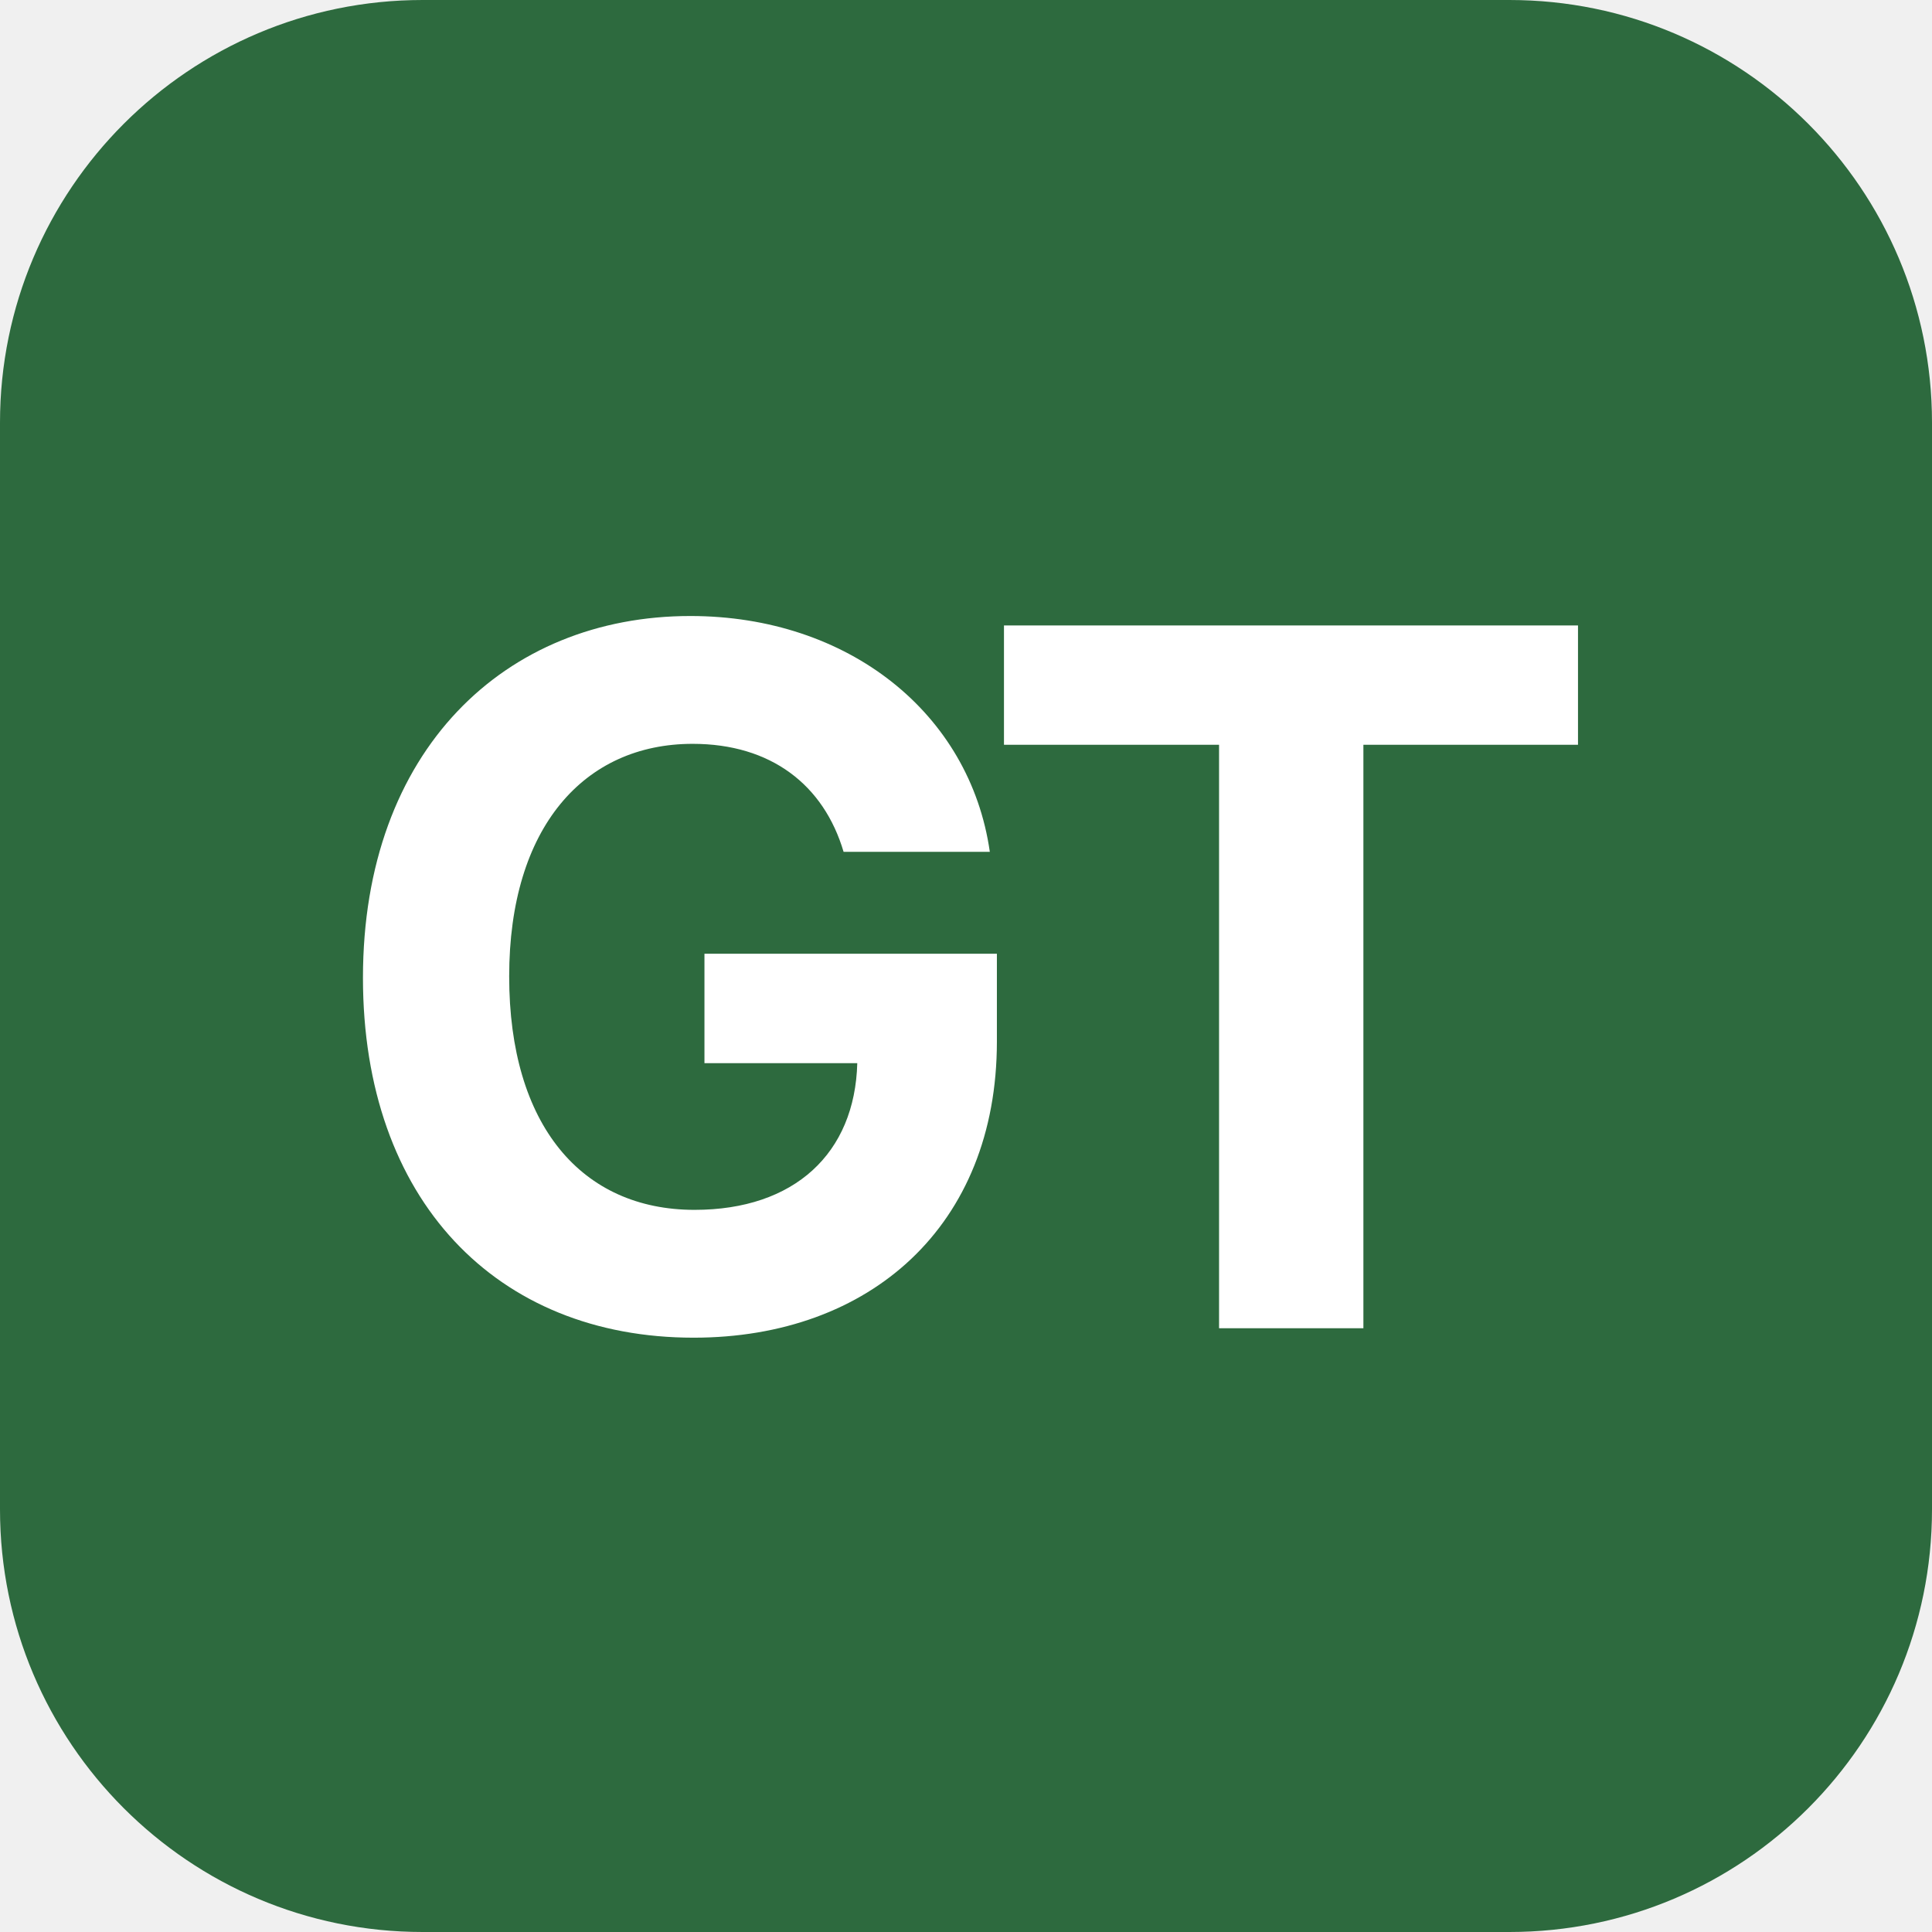
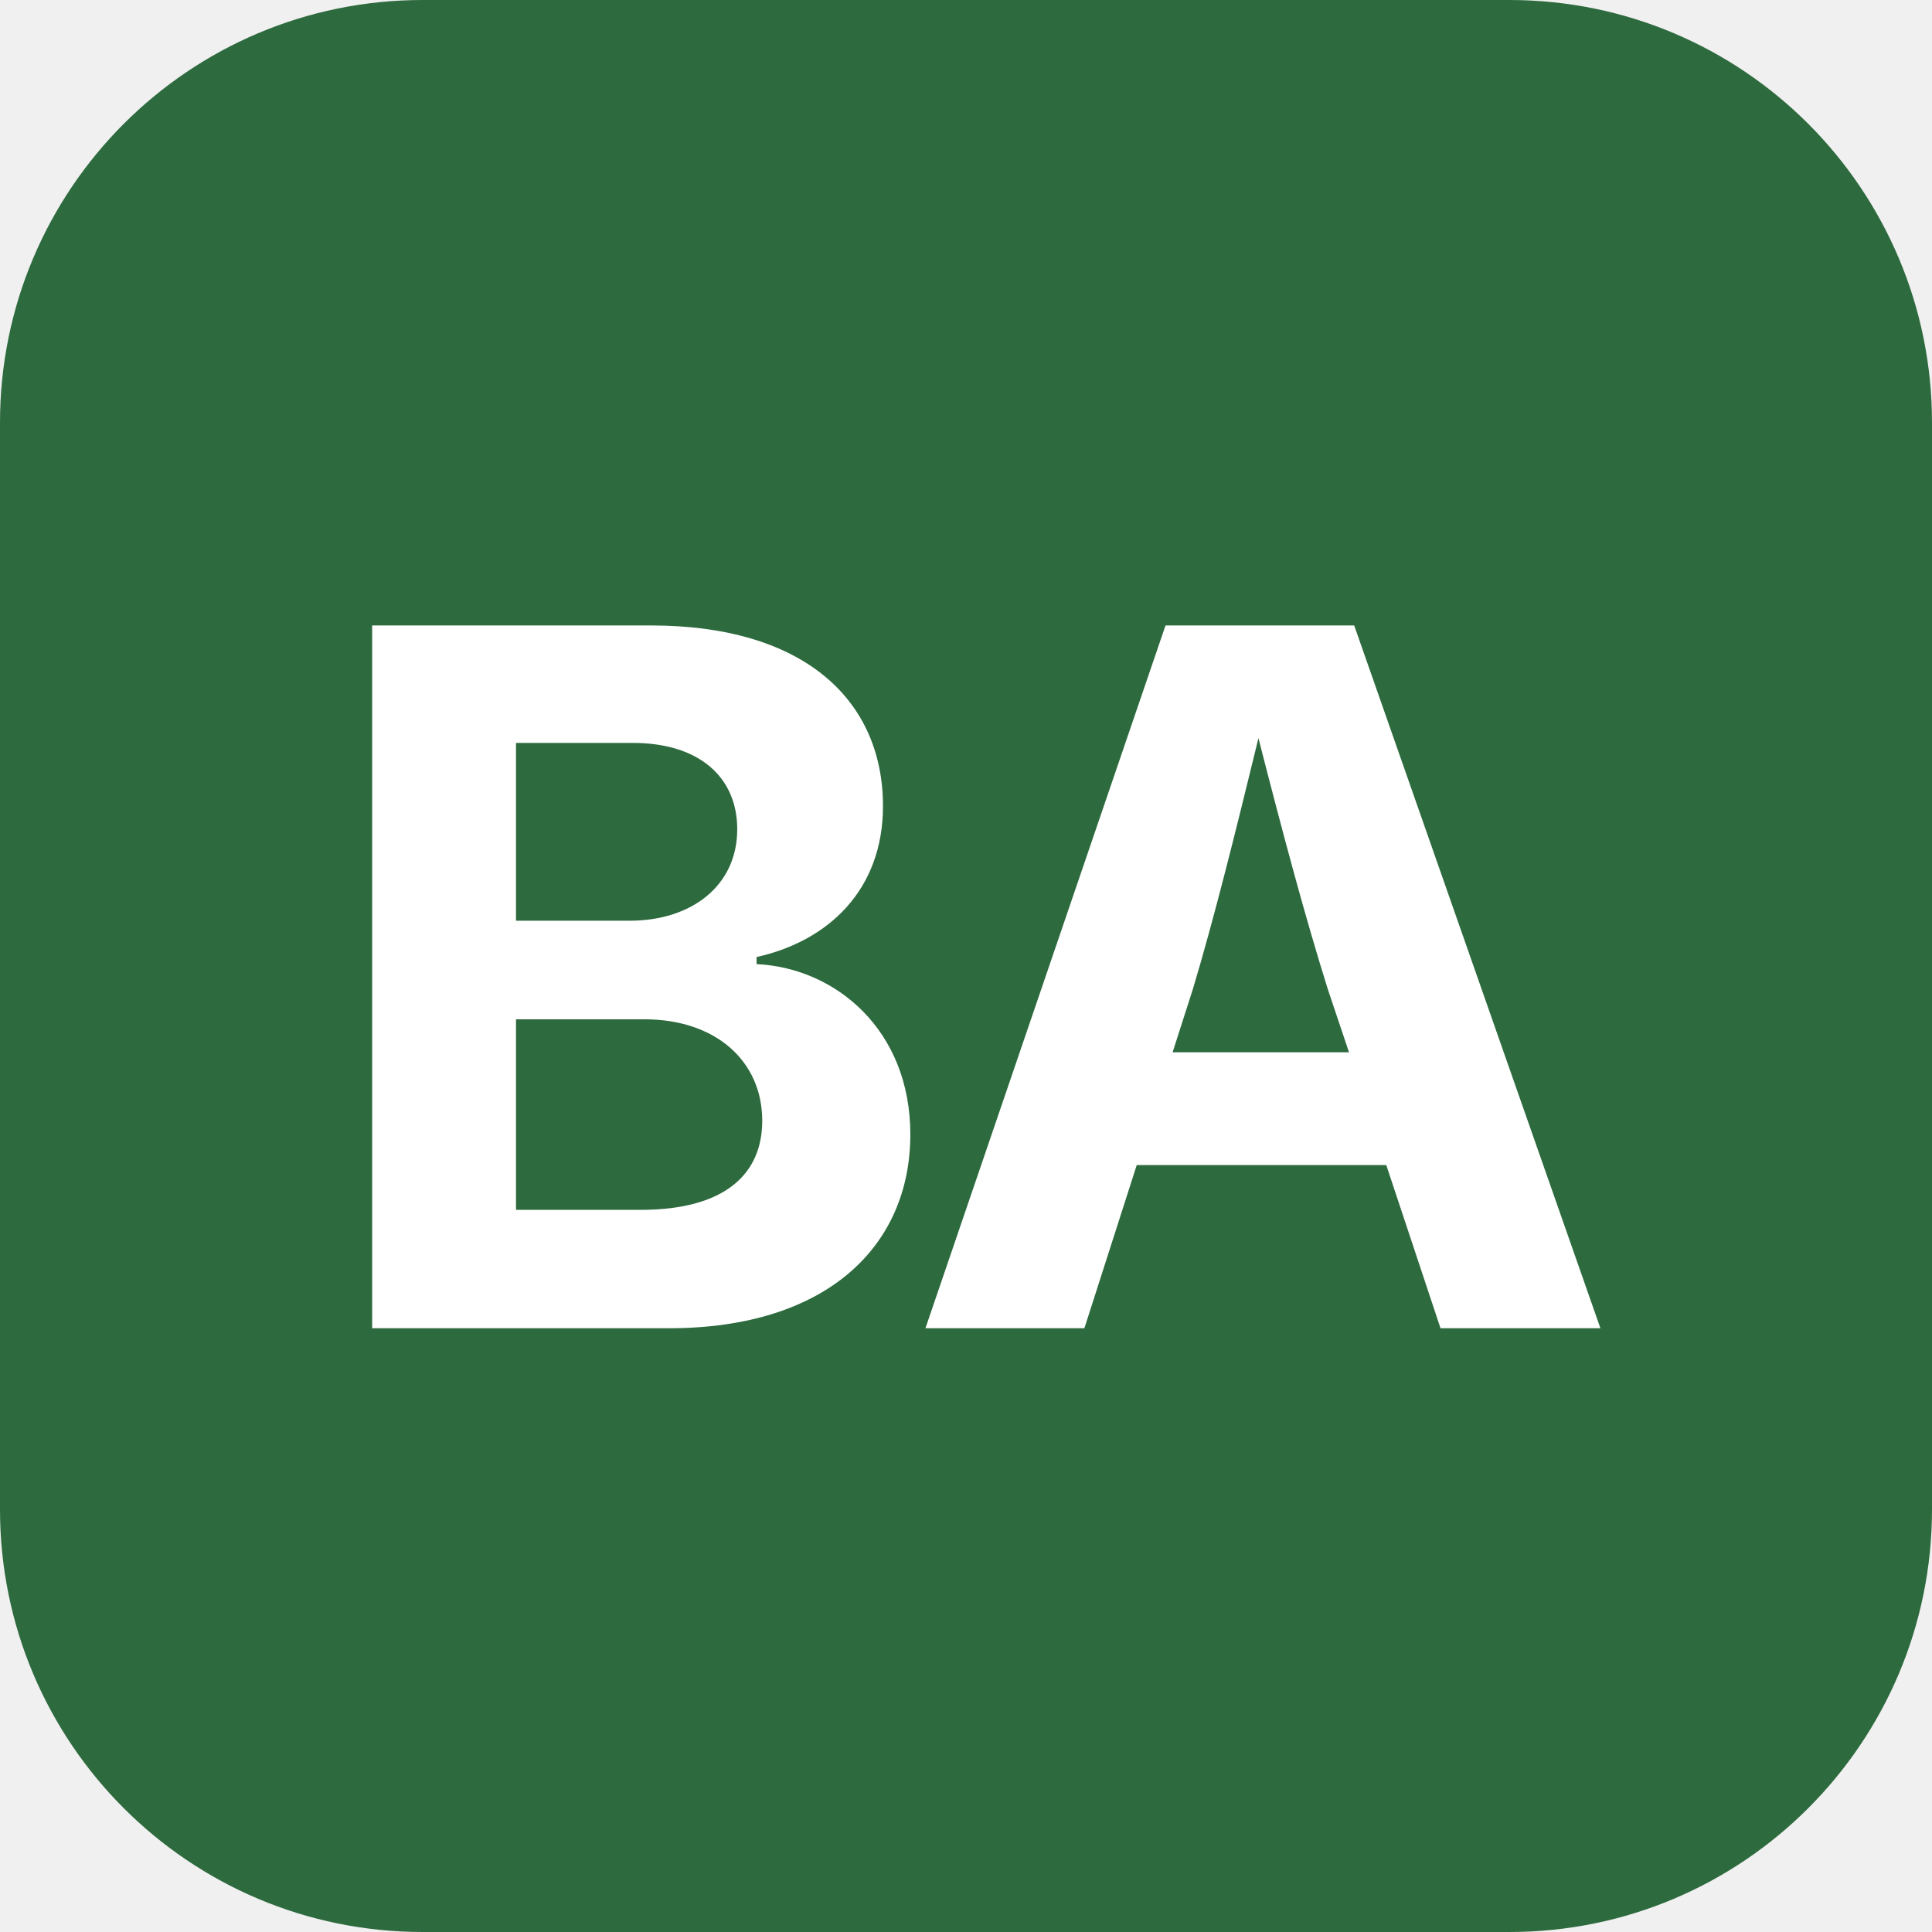
<svg xmlns="http://www.w3.org/2000/svg" viewBox="0 0 64 64">
  <rect width="64" height="64" rx="14" fill="#2d6a3e" />
-   <text x="32" y="44" font-family="-apple-system, BlinkMacSystemFont, 'Helvetica Neue', sans-serif" font-size="32" font-weight="700" text-anchor="middle" letter-spacing="-1.5" fill="#ffffff">GT</text>
+   <text x="32" y="44" font-family="-apple-system, BlinkMacSystemFont, 'Helvetica Neue', sans-serif" font-size="32" font-weight="700" text-anchor="middle" letter-spacing="-1.5" fill="#ffffff">BA</text>
</svg>
